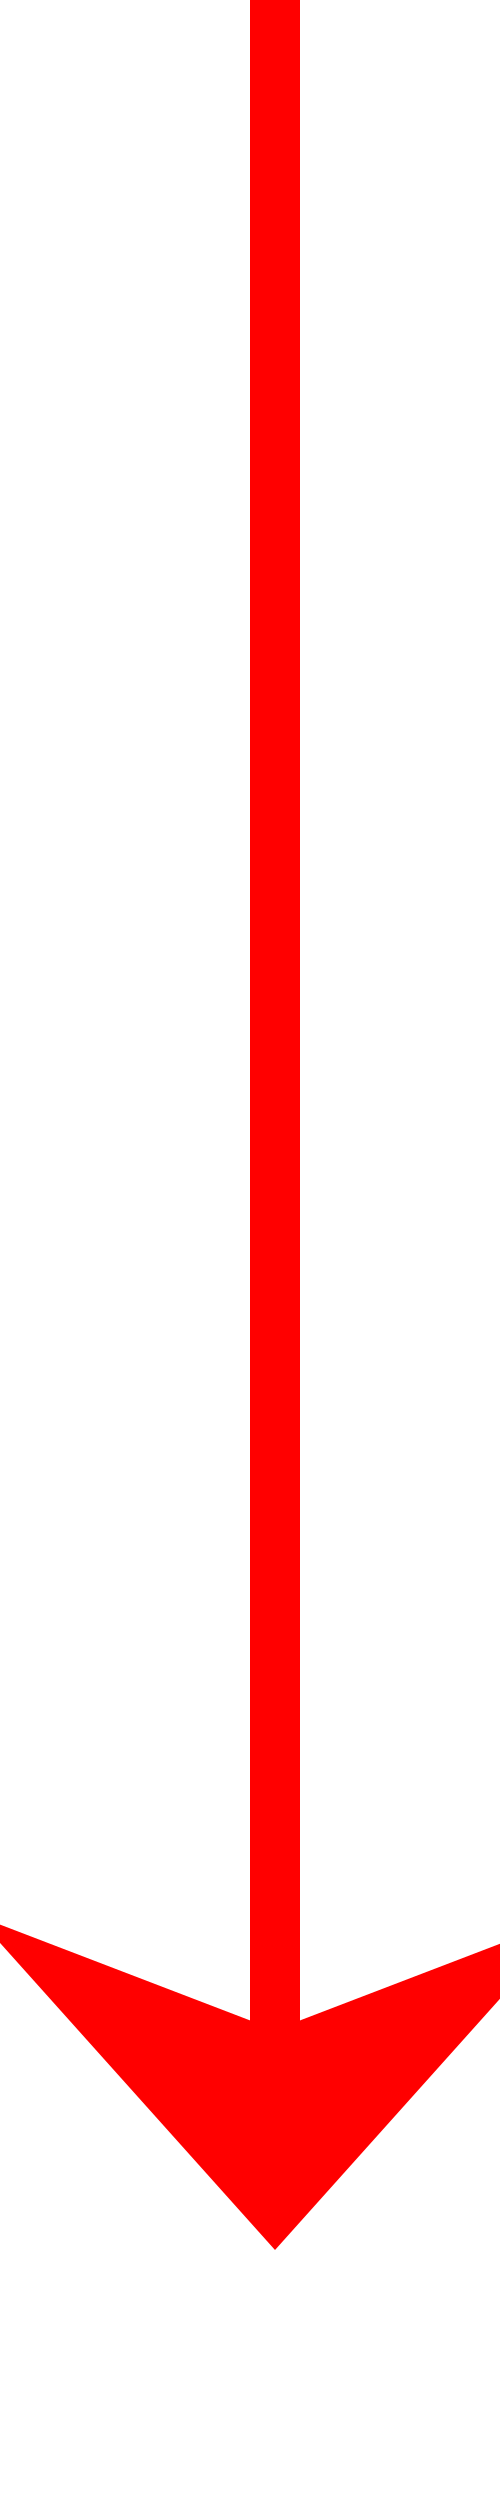
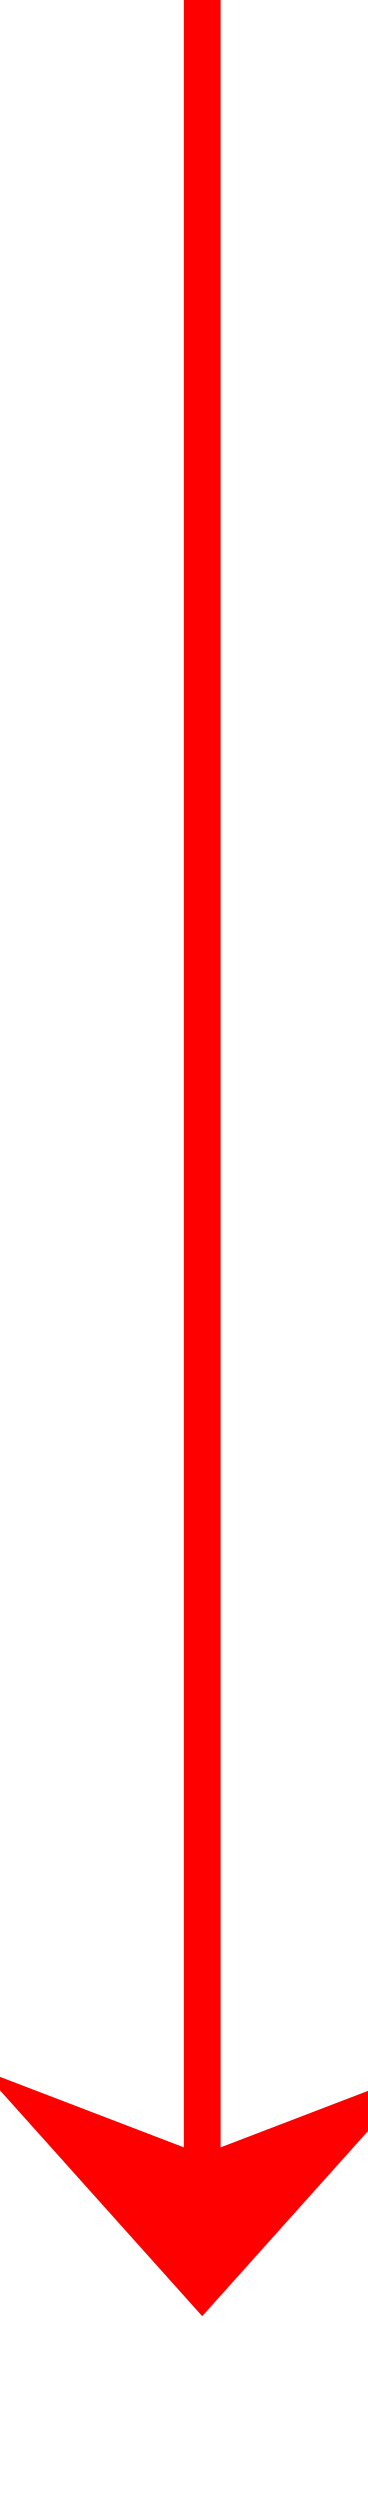
- <svg xmlns="http://www.w3.org/2000/svg" version="1.1" width="10px" height="50px" preserveAspectRatio="xMidYMin meet" viewBox="658 281  8 50">
-   <path d="M 662.5 281  L 662.5 325  " stroke-width="1" stroke="#ff0000" fill="none" />
-   <path d="M 656.5 319.3  L 662.5 326  L 668.5 319.3  L 662.5 321.6  L 656.5 319.3  Z " fill-rule="nonzero" fill="#ff0000" stroke="none" />
+ <svg xmlns="http://www.w3.org/2000/svg" version="1.1" width="10px" height="68px" preserveAspectRatio="xMidYMin meet" viewBox="380 494  8 68">
+   <path d="M 384.5 494  L 384.5 556  " stroke-width="1" stroke="#ff0000" fill="none" />
+   <path d="M 378.5 550.3  L 384.5 557  L 390.5 550.3  L 384.5 552.6  L 378.5 550.3  Z " fill-rule="nonzero" fill="#ff0000" stroke="none" />
</svg>
